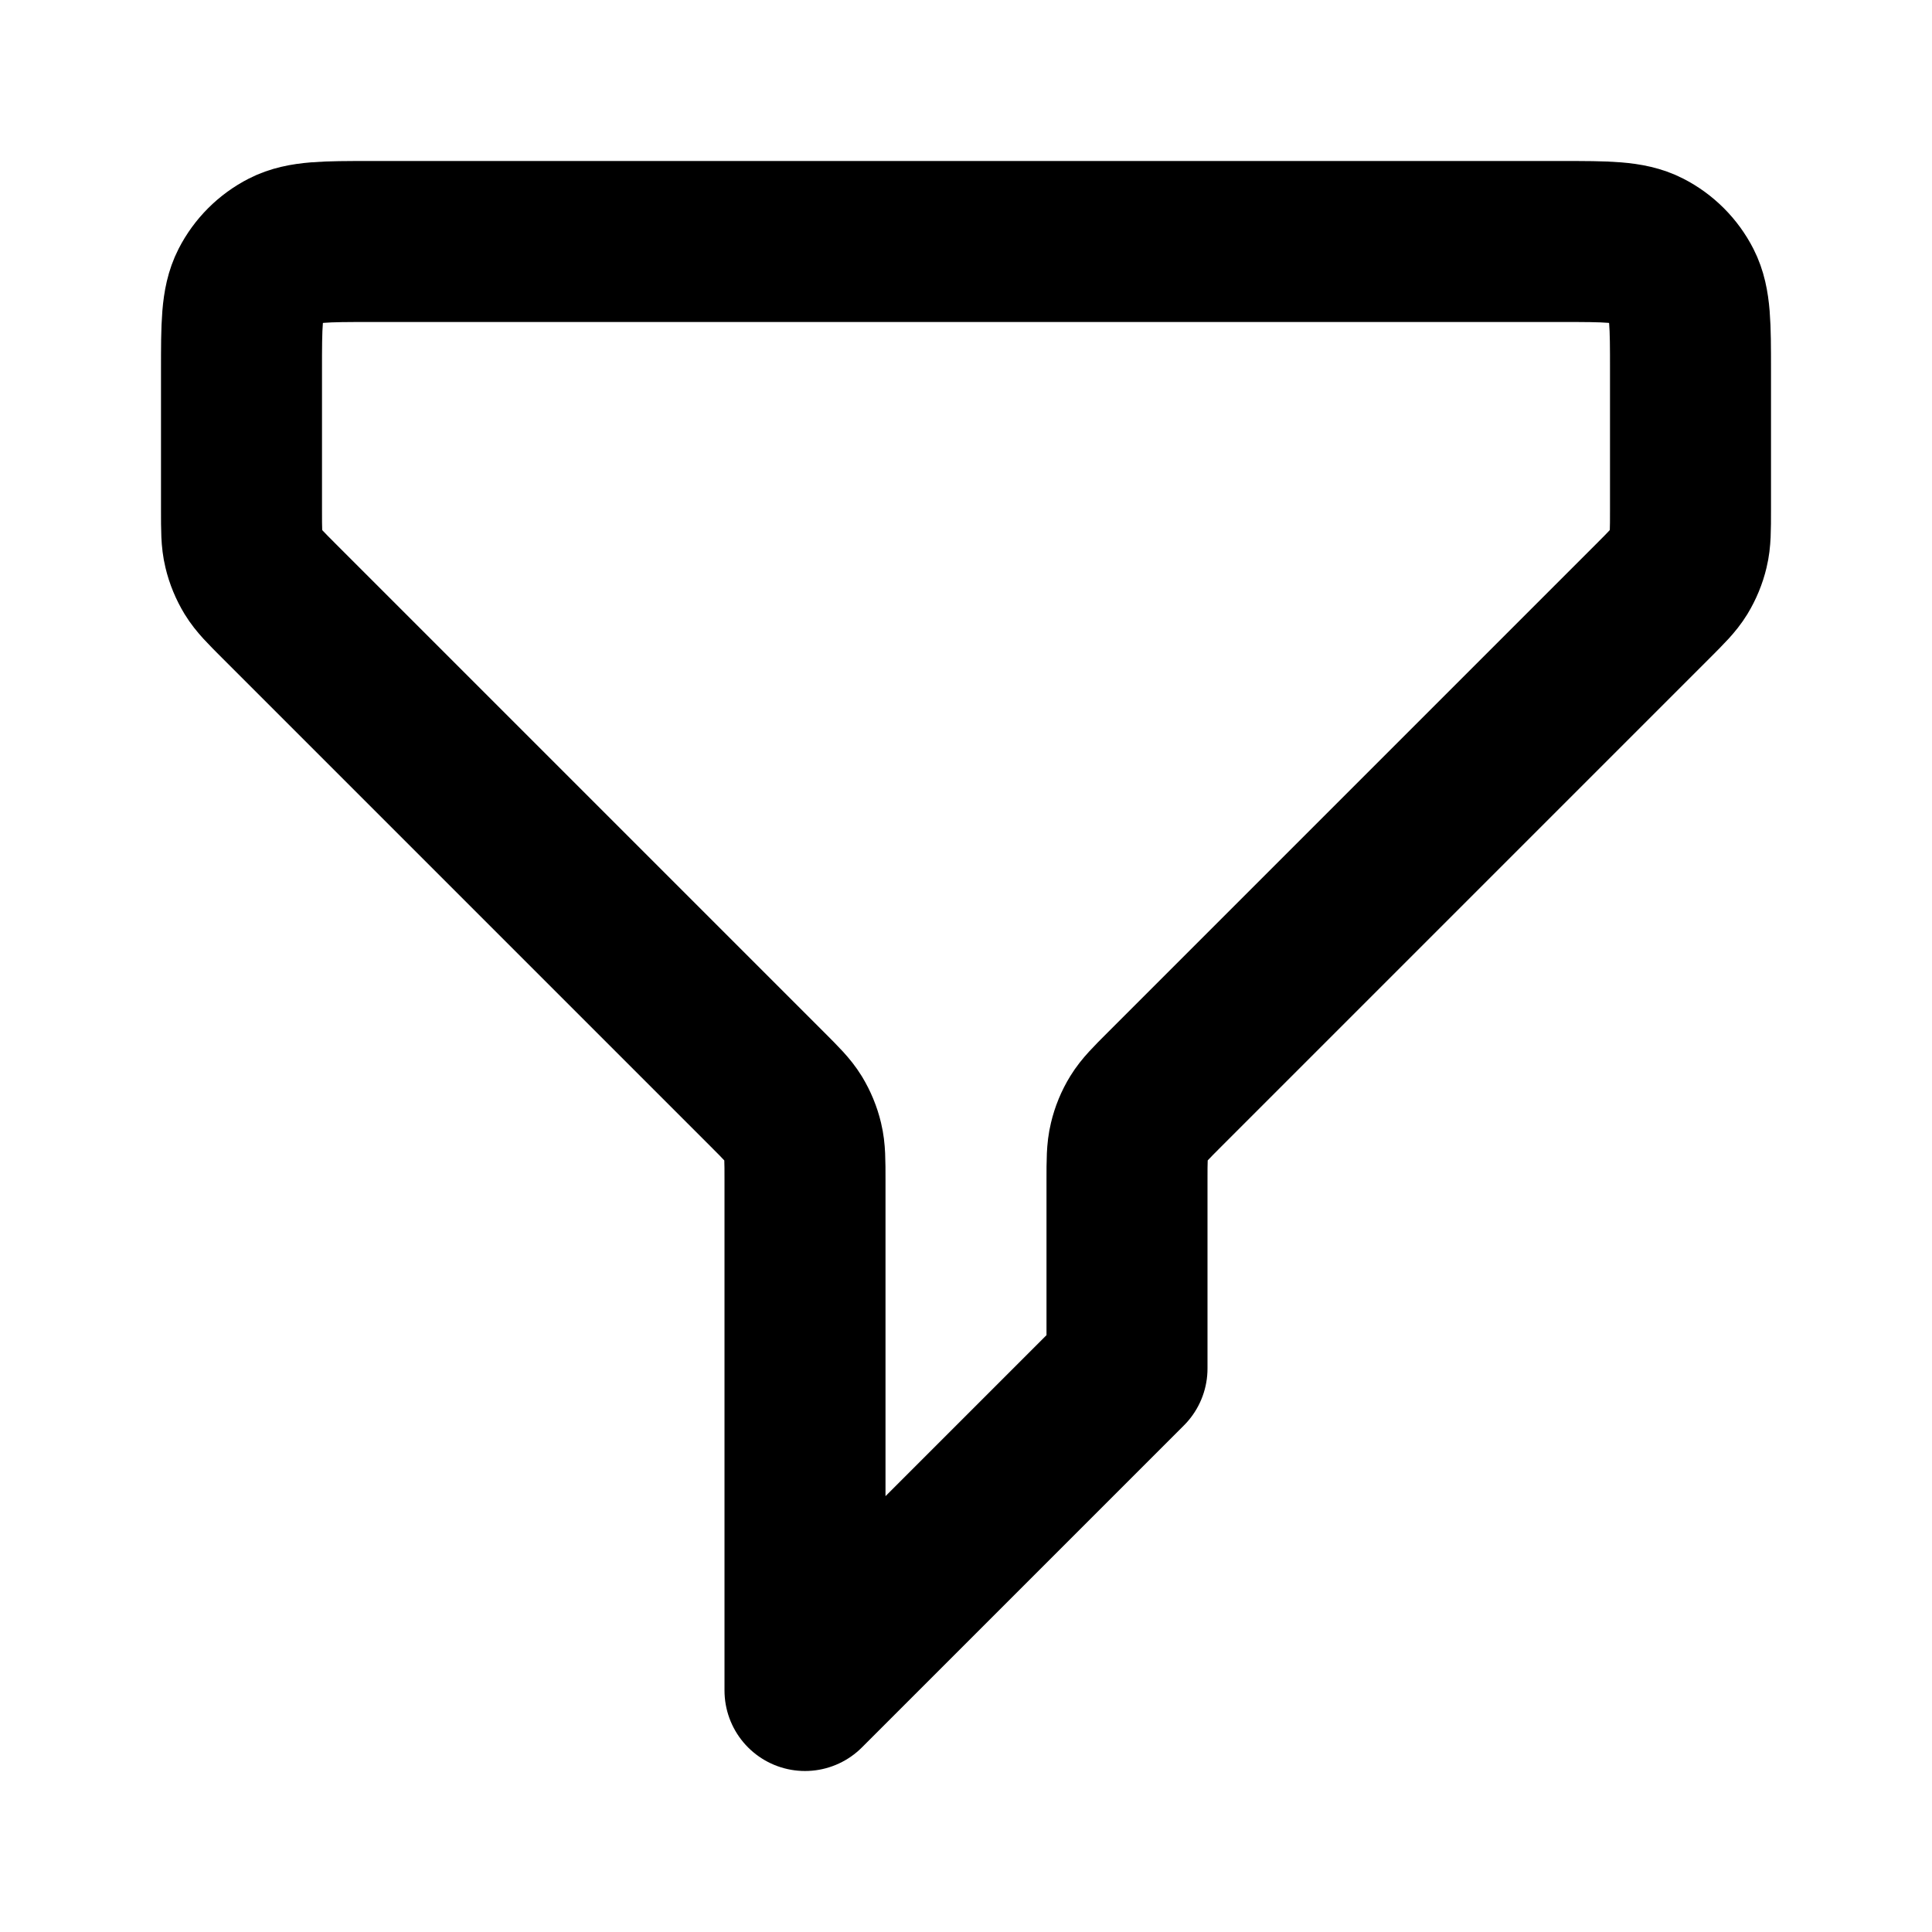
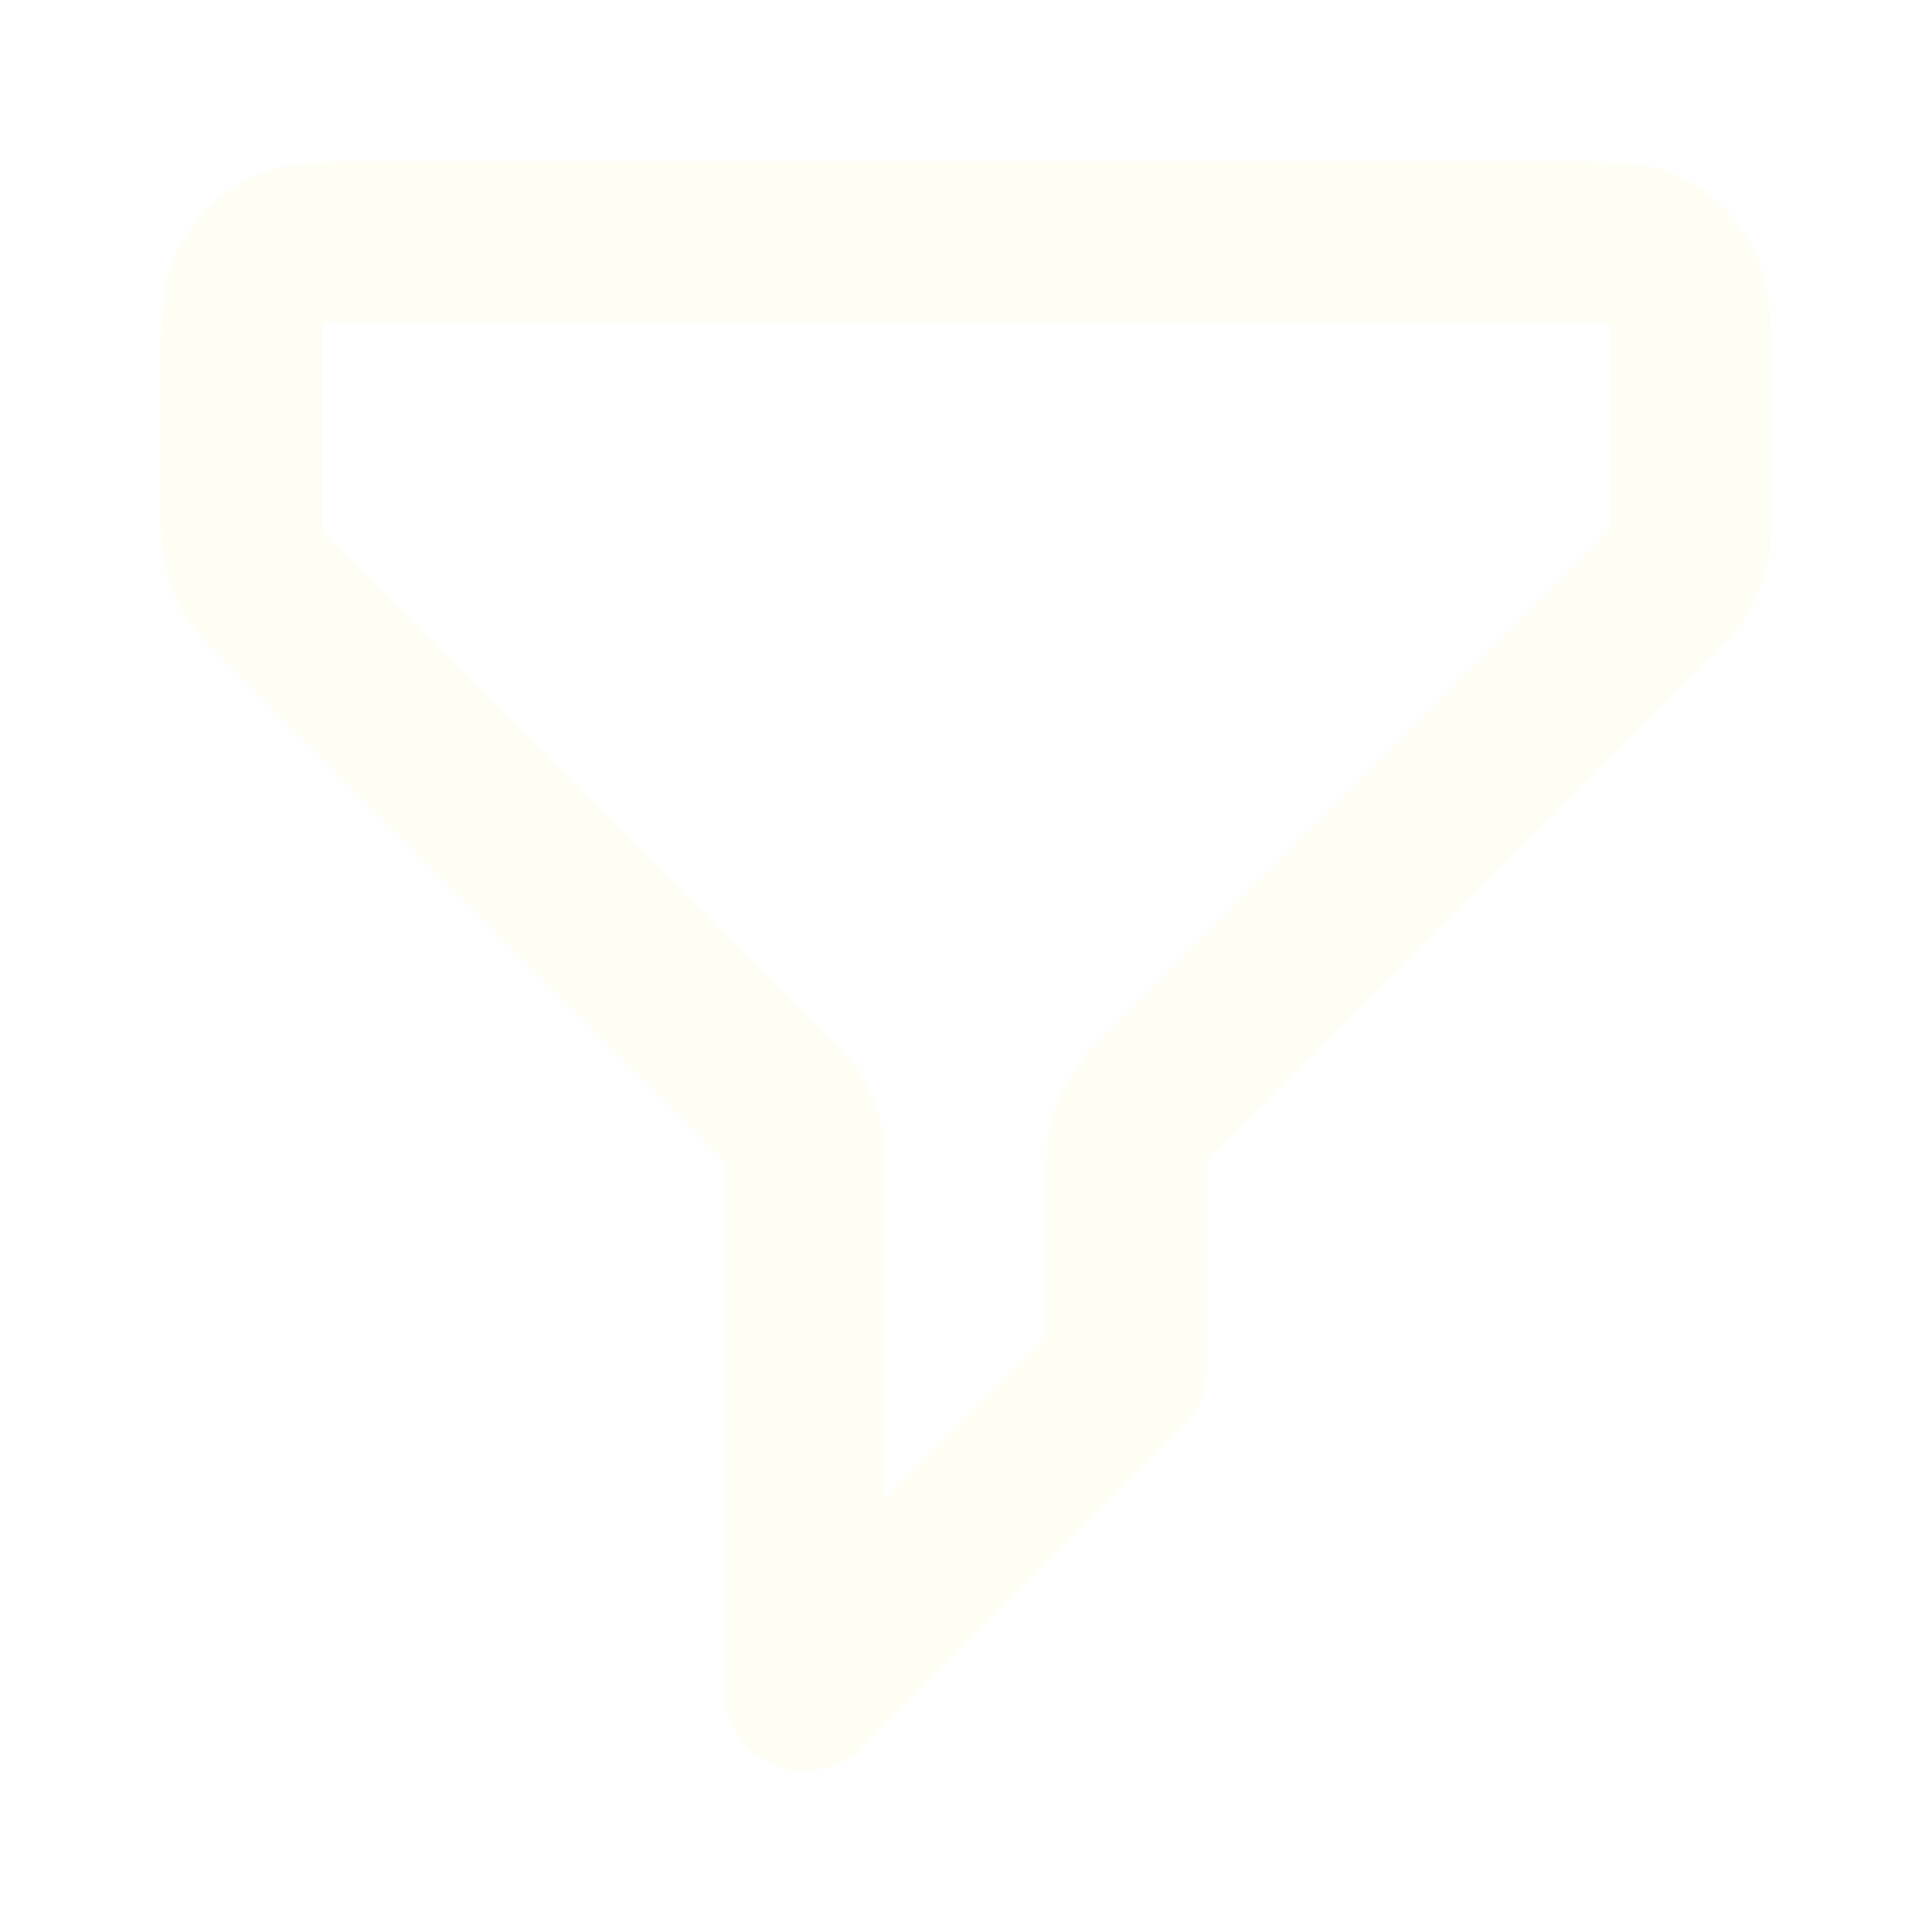
<svg xmlns="http://www.w3.org/2000/svg" width="800px" height="800px" viewBox="0 0 24 24" fill="none">
-   <path d="M3 4.6C3 4.04 3 3.76 3.109 3.546C3.205 3.358 3.358 3.205 3.546 3.109C3.76 3 4.04 3 4.6 3H19.4C19.96 3 20.24 3 20.454 3.109C20.642 3.205 20.795 3.358 20.891 3.546C21 3.76 21 4.04 21 4.6V6.337C21 6.582 21 6.704 20.972 6.819C20.948 6.921 20.907 7.019 20.853 7.108C20.791 7.209 20.704 7.296 20.531 7.469L14.469 13.531C14.296 13.704 14.209 13.791 14.147 13.892C14.092 13.981 14.052 14.079 14.028 14.181C14 14.296 14 14.418 14 14.663V17L10 21V14.663C10 14.418 10 14.296 9.972 14.181C9.948 14.079 9.907 13.981 9.853 13.892C9.791 13.791 9.704 13.704 9.531 13.531L3.469 7.469C3.296 7.296 3.209 7.209 3.147 7.108C3.093 7.019 3.052 6.921 3.028 6.819C3 6.704 3 6.582 3 6.337V4.6Z" stroke="#000000" stroke-width="2" stroke-linecap="round" stroke-linejoin="round" />
+   <path d="M3 4.6C3 4.04 3 3.76 3.109 3.546C3.205 3.358 3.358 3.205 3.546 3.109C3.76 3 4.04 3 4.6 3H19.4C19.96 3 20.24 3 20.454 3.109C20.642 3.205 20.795 3.358 20.891 3.546C21 3.76 21 4.04 21 4.6V6.337C21 6.582 21 6.704 20.972 6.819C20.948 6.921 20.907 7.019 20.853 7.108C20.791 7.209 20.704 7.296 20.531 7.469L14.469 13.531C14.296 13.704 14.209 13.791 14.147 13.892C14.092 13.981 14.052 14.079 14.028 14.181C14 14.296 14 14.418 14 14.663V17L10 21V14.663C10 14.418 10 14.296 9.972 14.181C9.948 14.079 9.907 13.981 9.853 13.892C9.791 13.791 9.704 13.704 9.531 13.531L3.469 7.469C3.296 7.296 3.209 7.209 3.147 7.108C3.093 7.019 3.052 6.921 3.028 6.819C3 6.704 3 6.582 3 6.337V4.6Z" stroke="#fefef5" stroke-width="2" stroke-linecap="round" stroke-linejoin="round" />
</svg>
